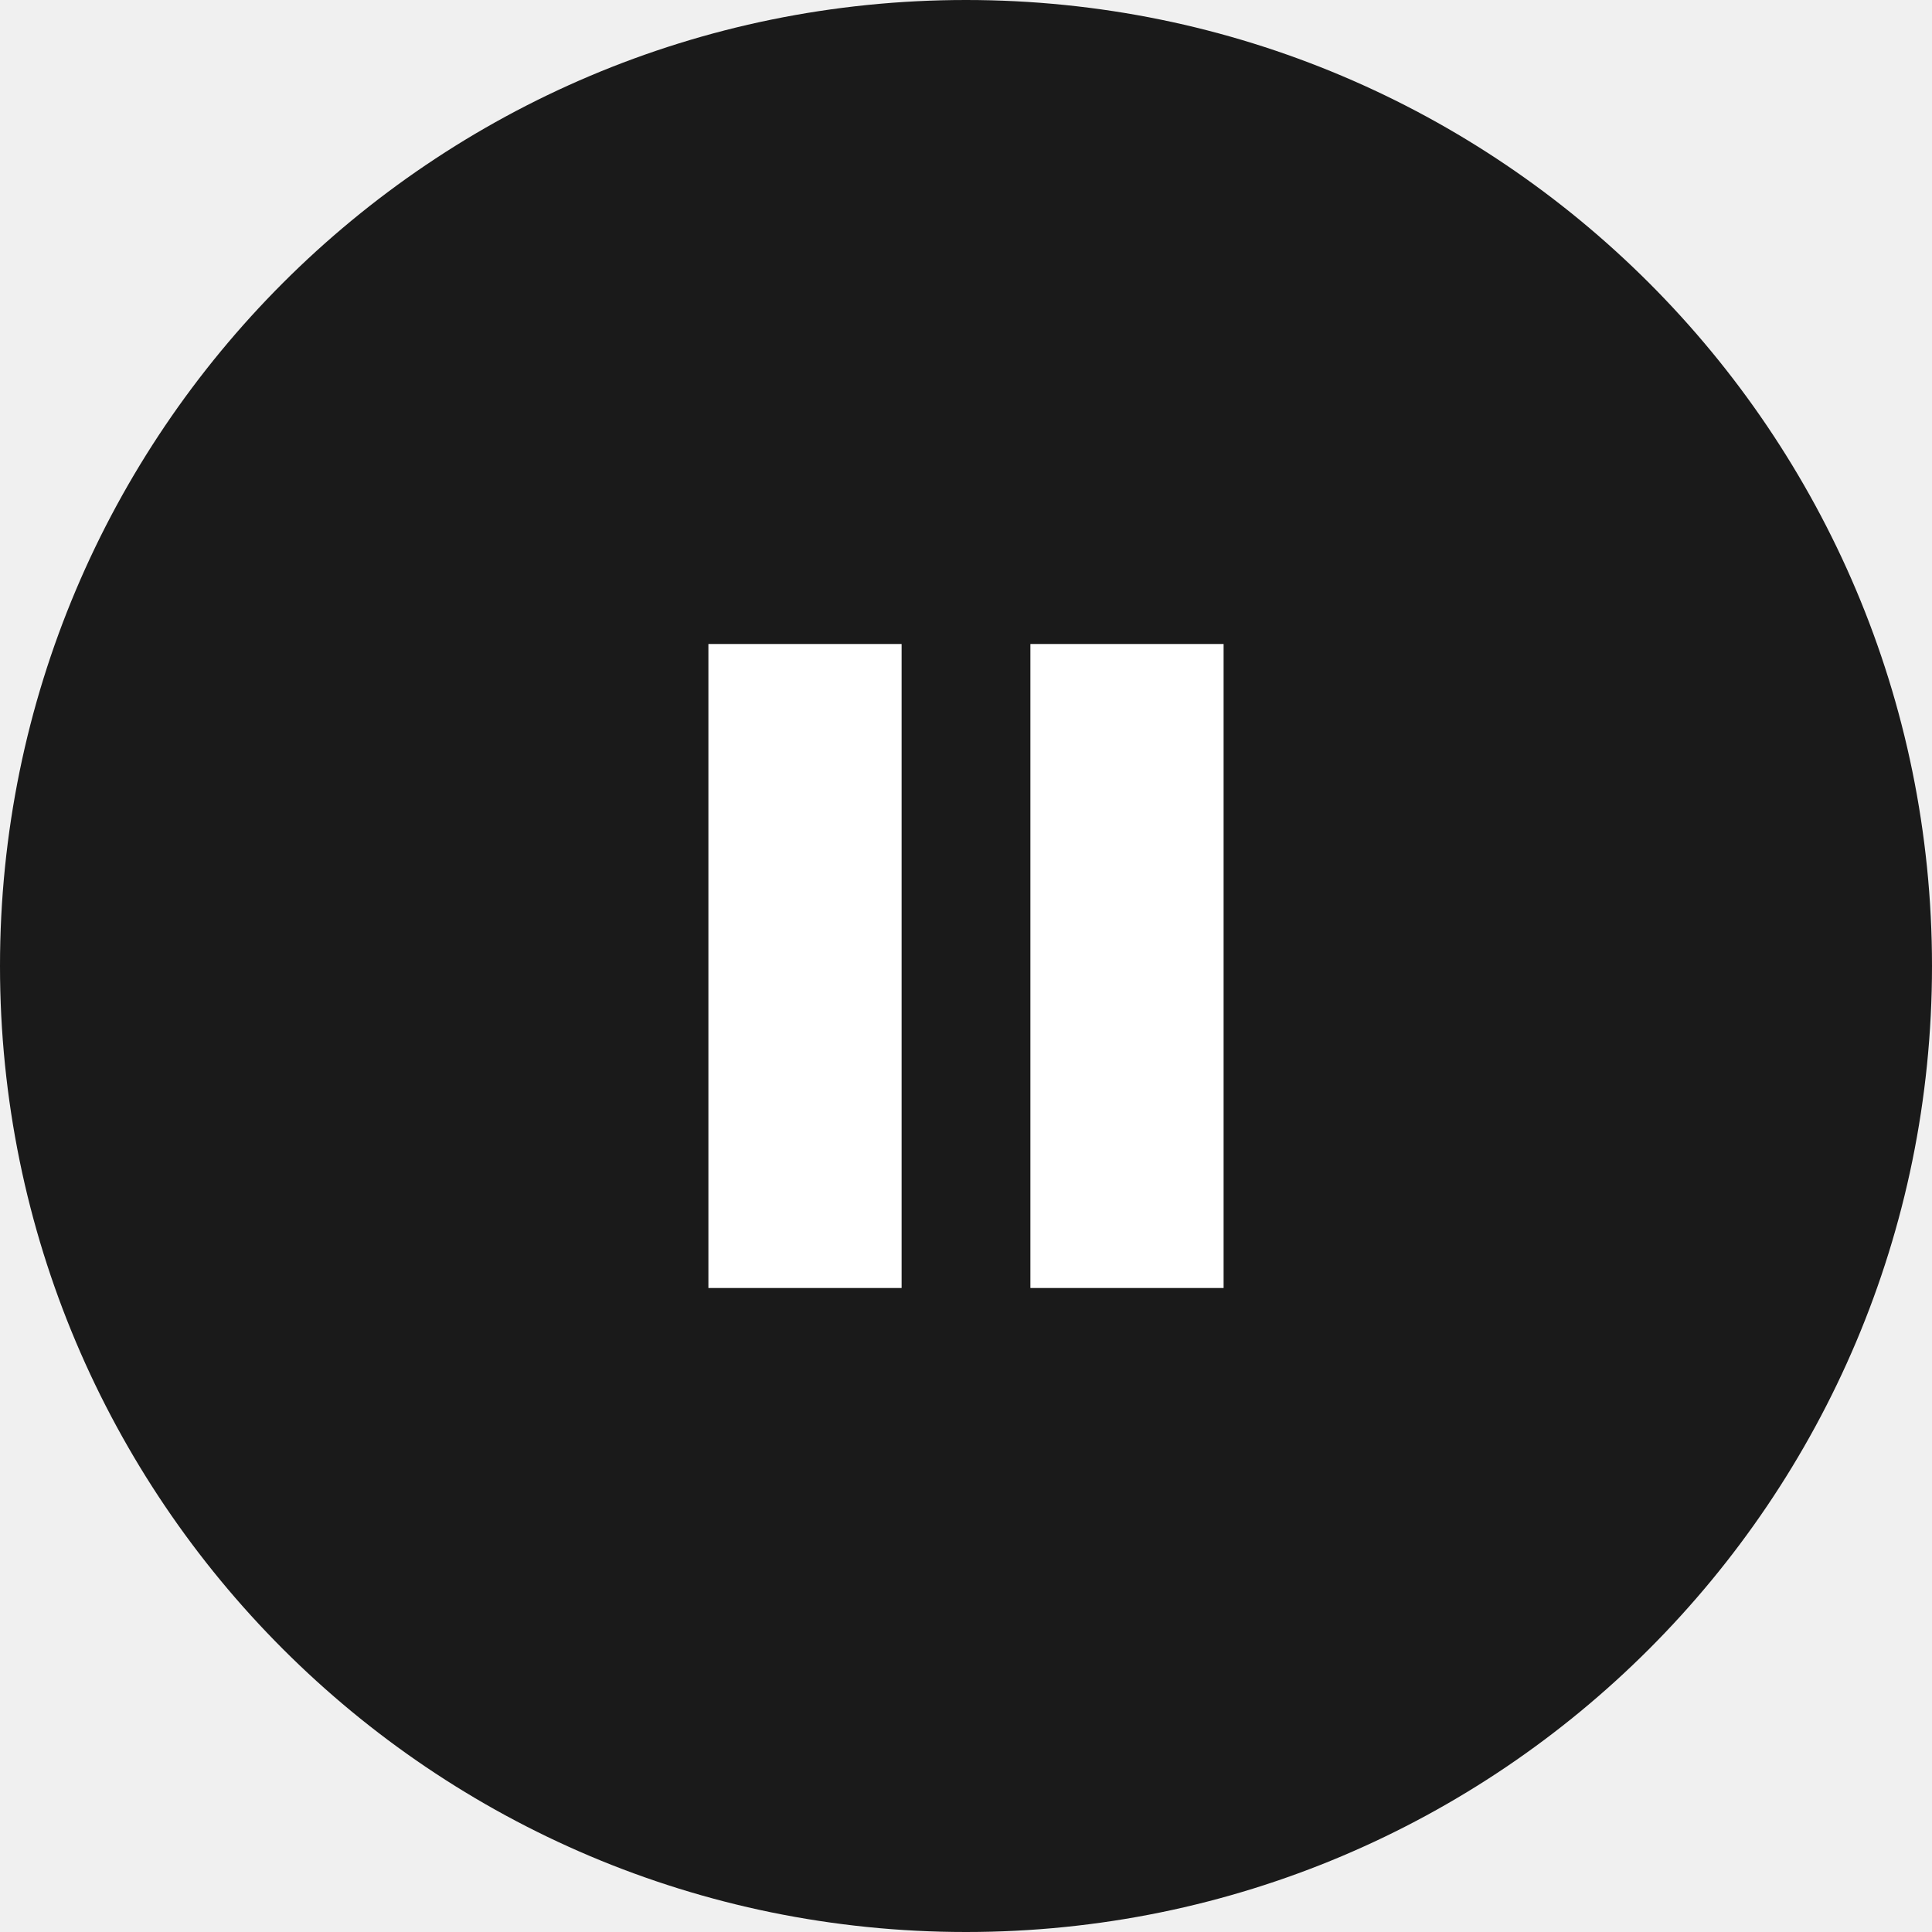
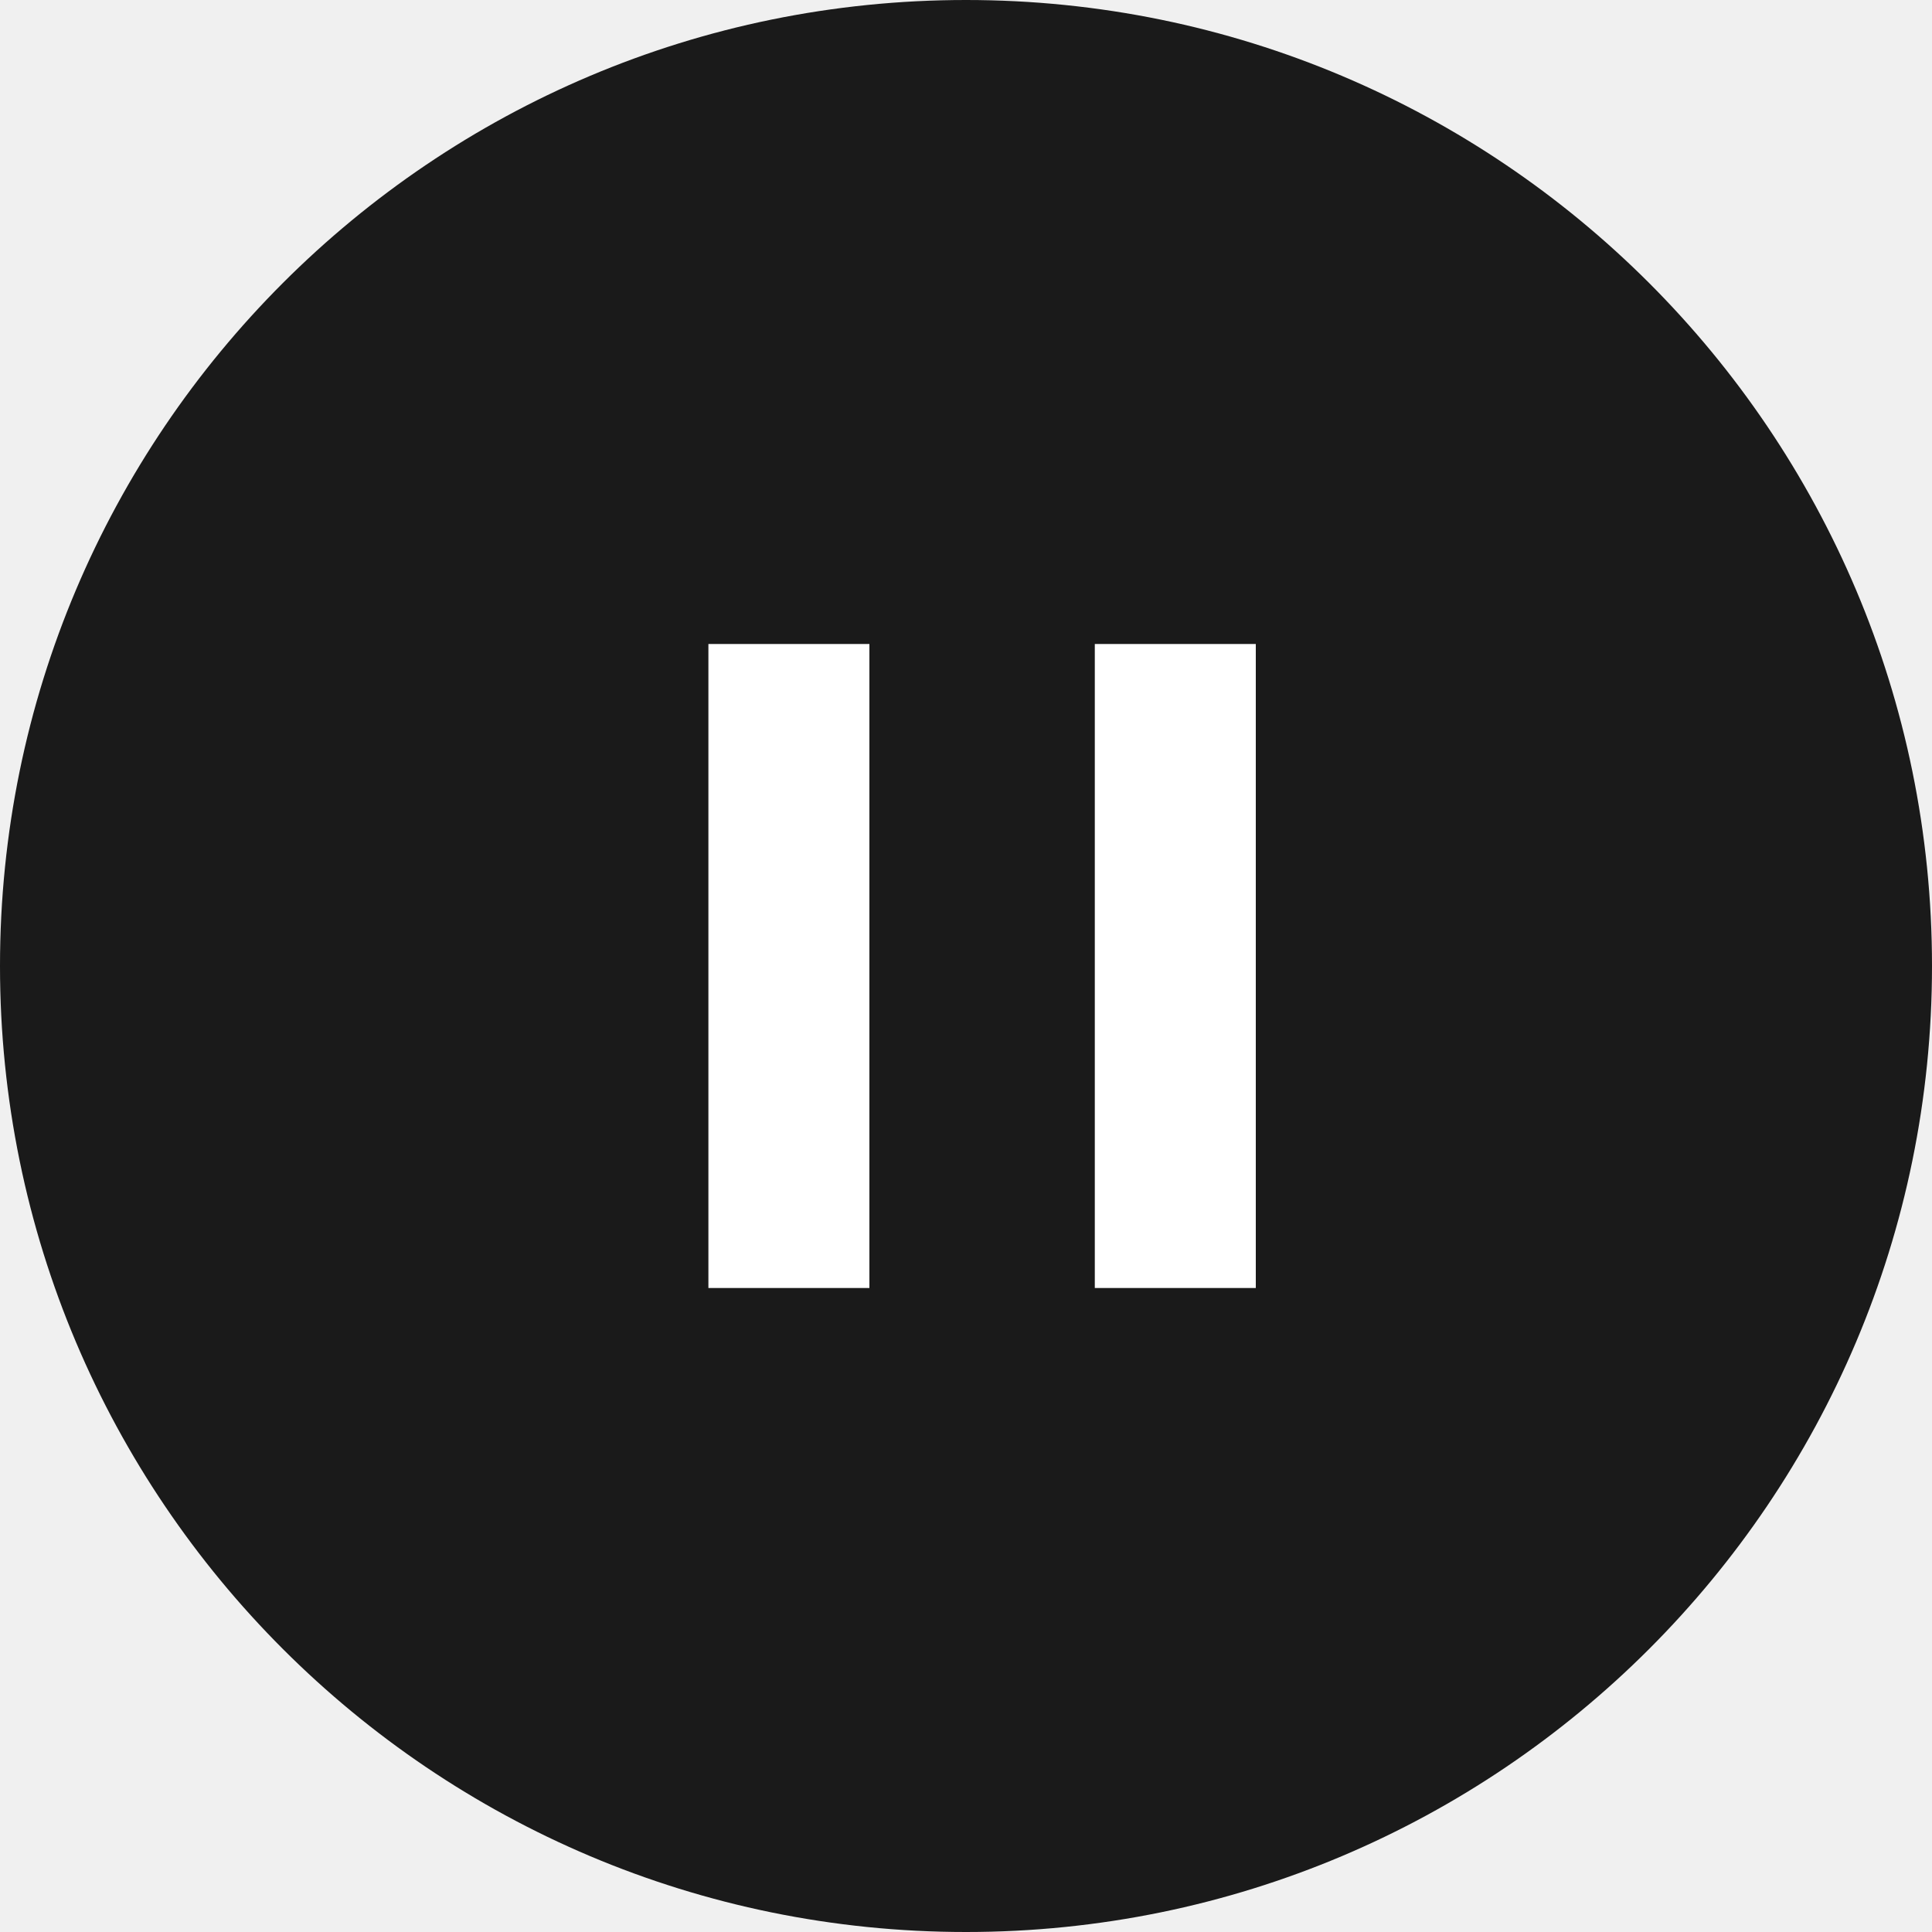
<svg xmlns="http://www.w3.org/2000/svg" width="30" height="30" viewBox="0 0 30 30" fill="none">
-   <g id="Group 162">
-     <circle id="Ellipse 26" cx="15" cy="15" r="15" fill="#1A1A1A" />
-     <g>
-       <rect height="10" width="3" x="11" y="10" fill="#FFFFFF" />
-       <rect height="10" width="3" x="16" y="10" fill="#FFFFFF" />
-     </g>
+   <g>
+     <circle cx="15" cy="15" r="15" fill="#1A1A1A" />
+     <rect height="10" width="2.5" x="11" y="10" fill="#FFFFFF" />
+     <rect height="10" width="2.5" x="17" y="10" fill="#FFFFFF" />
  </g>
</svg>
